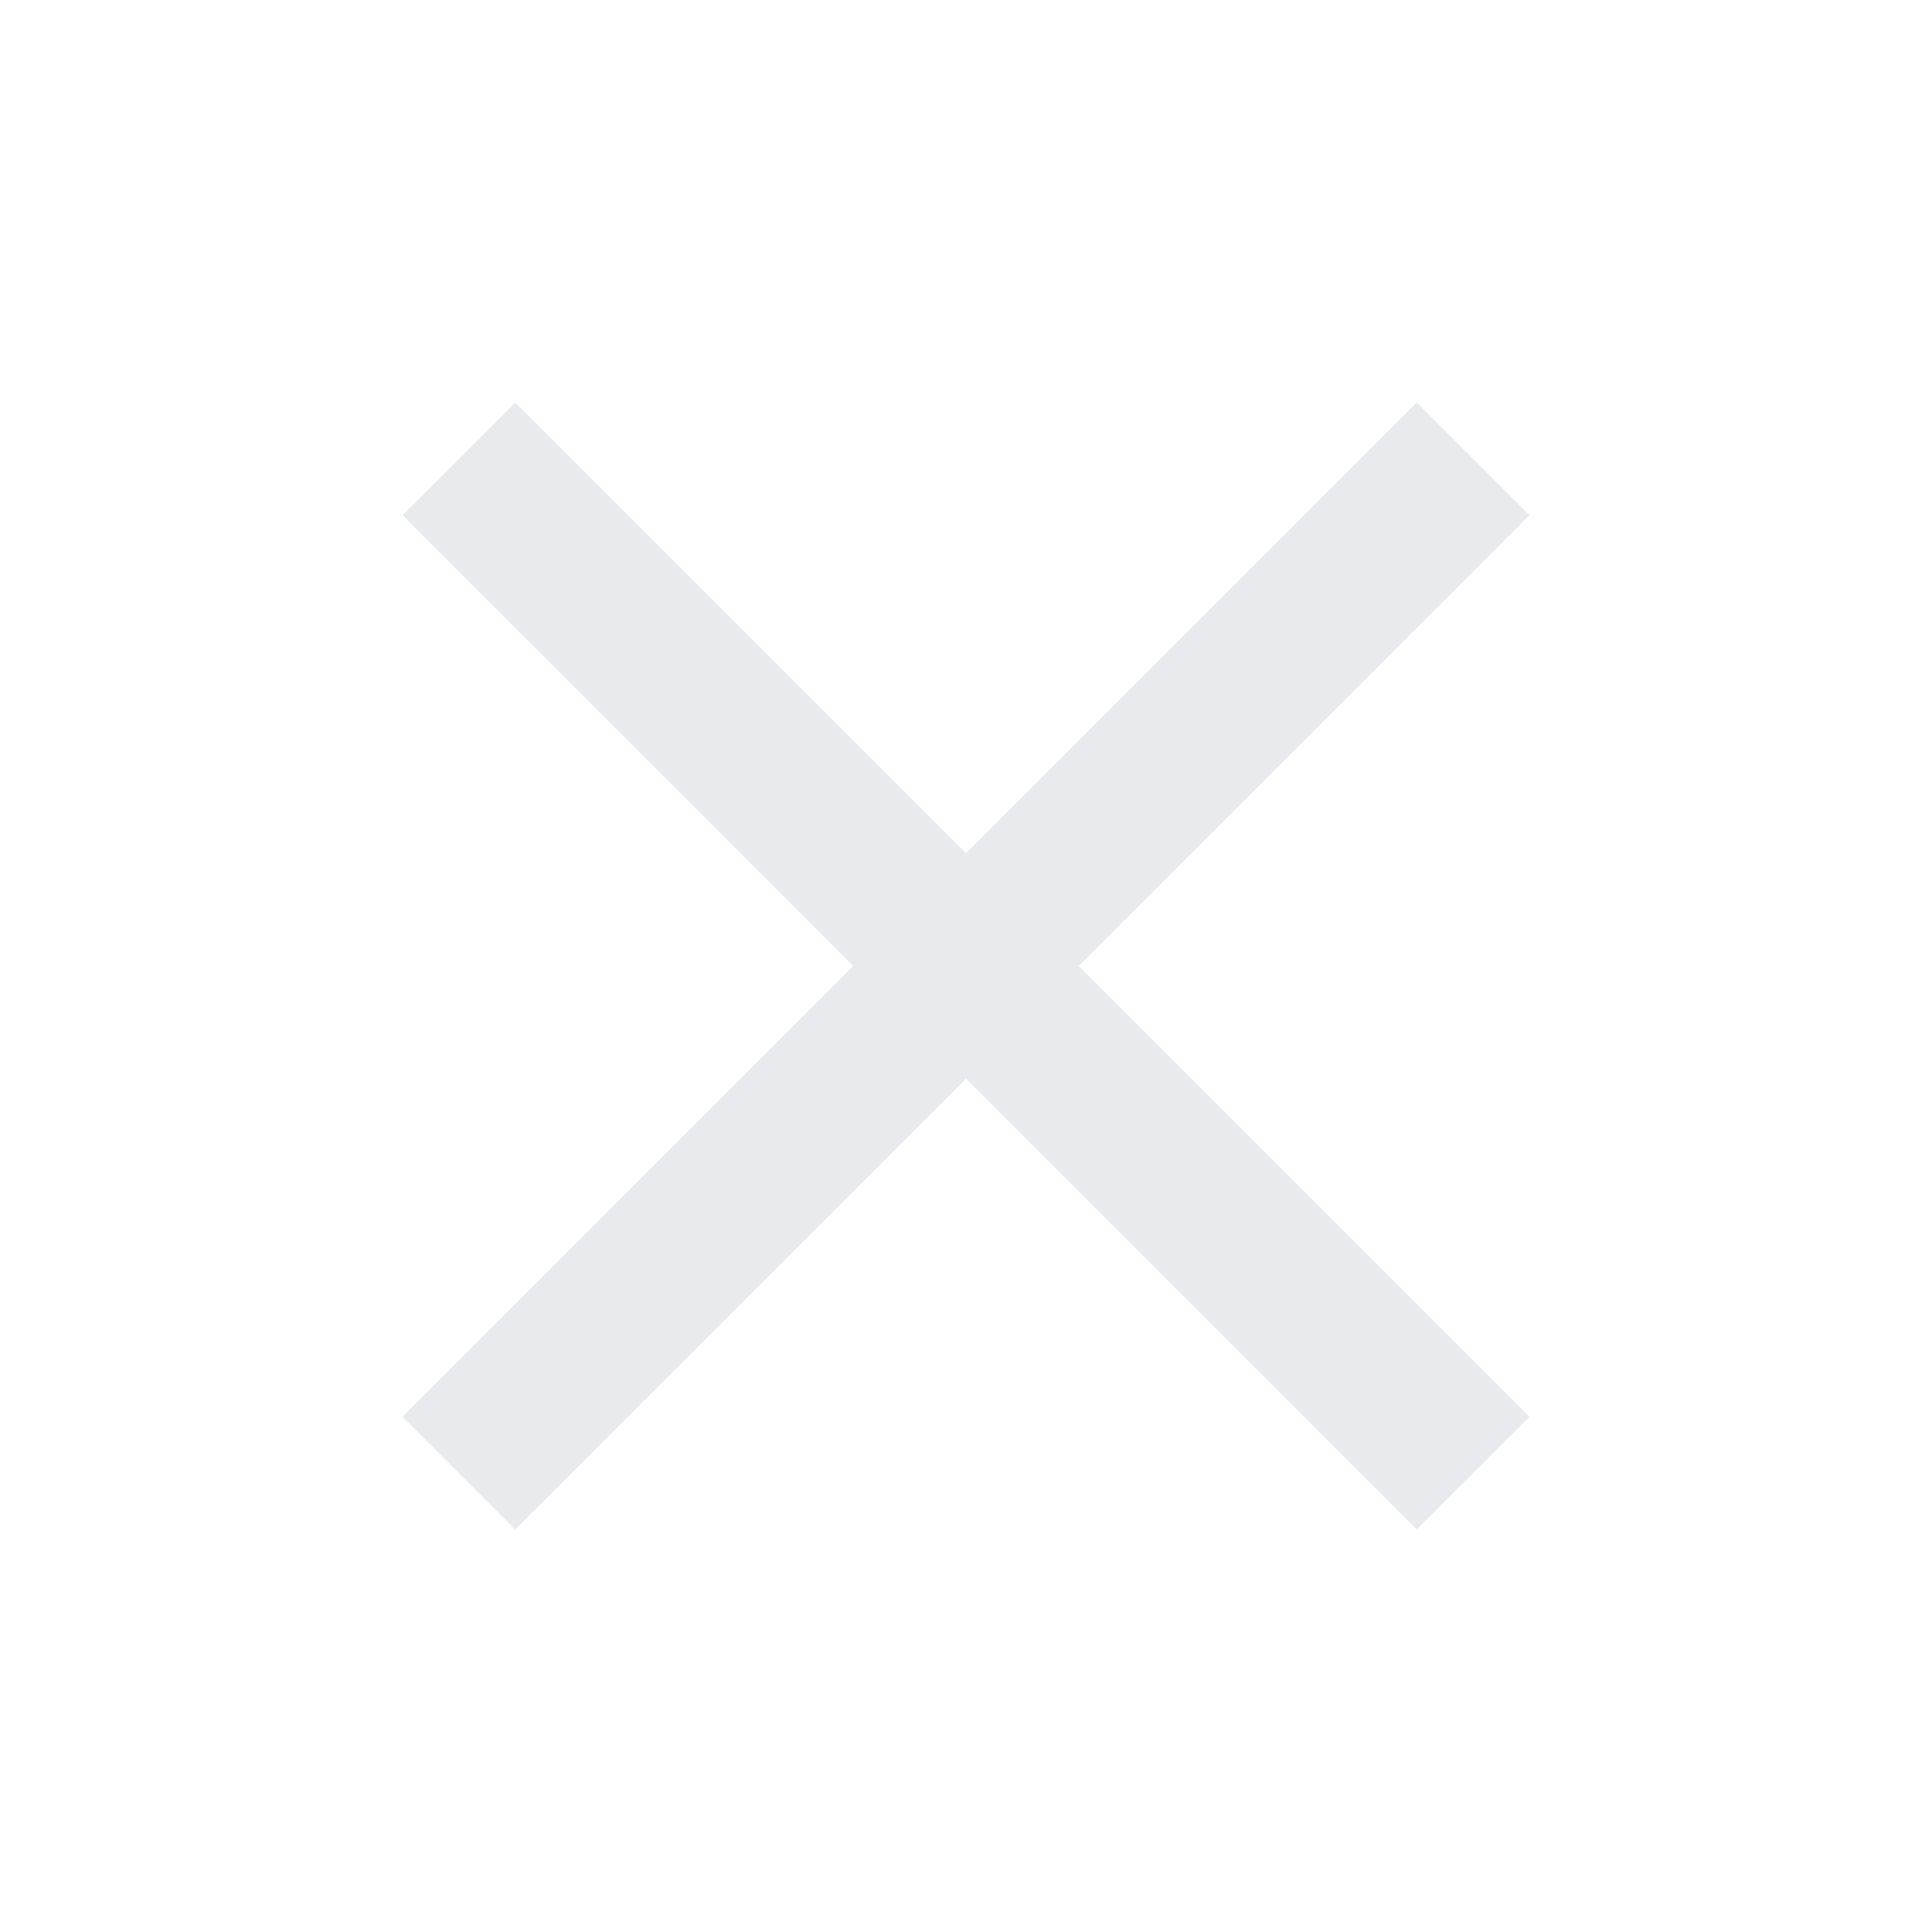
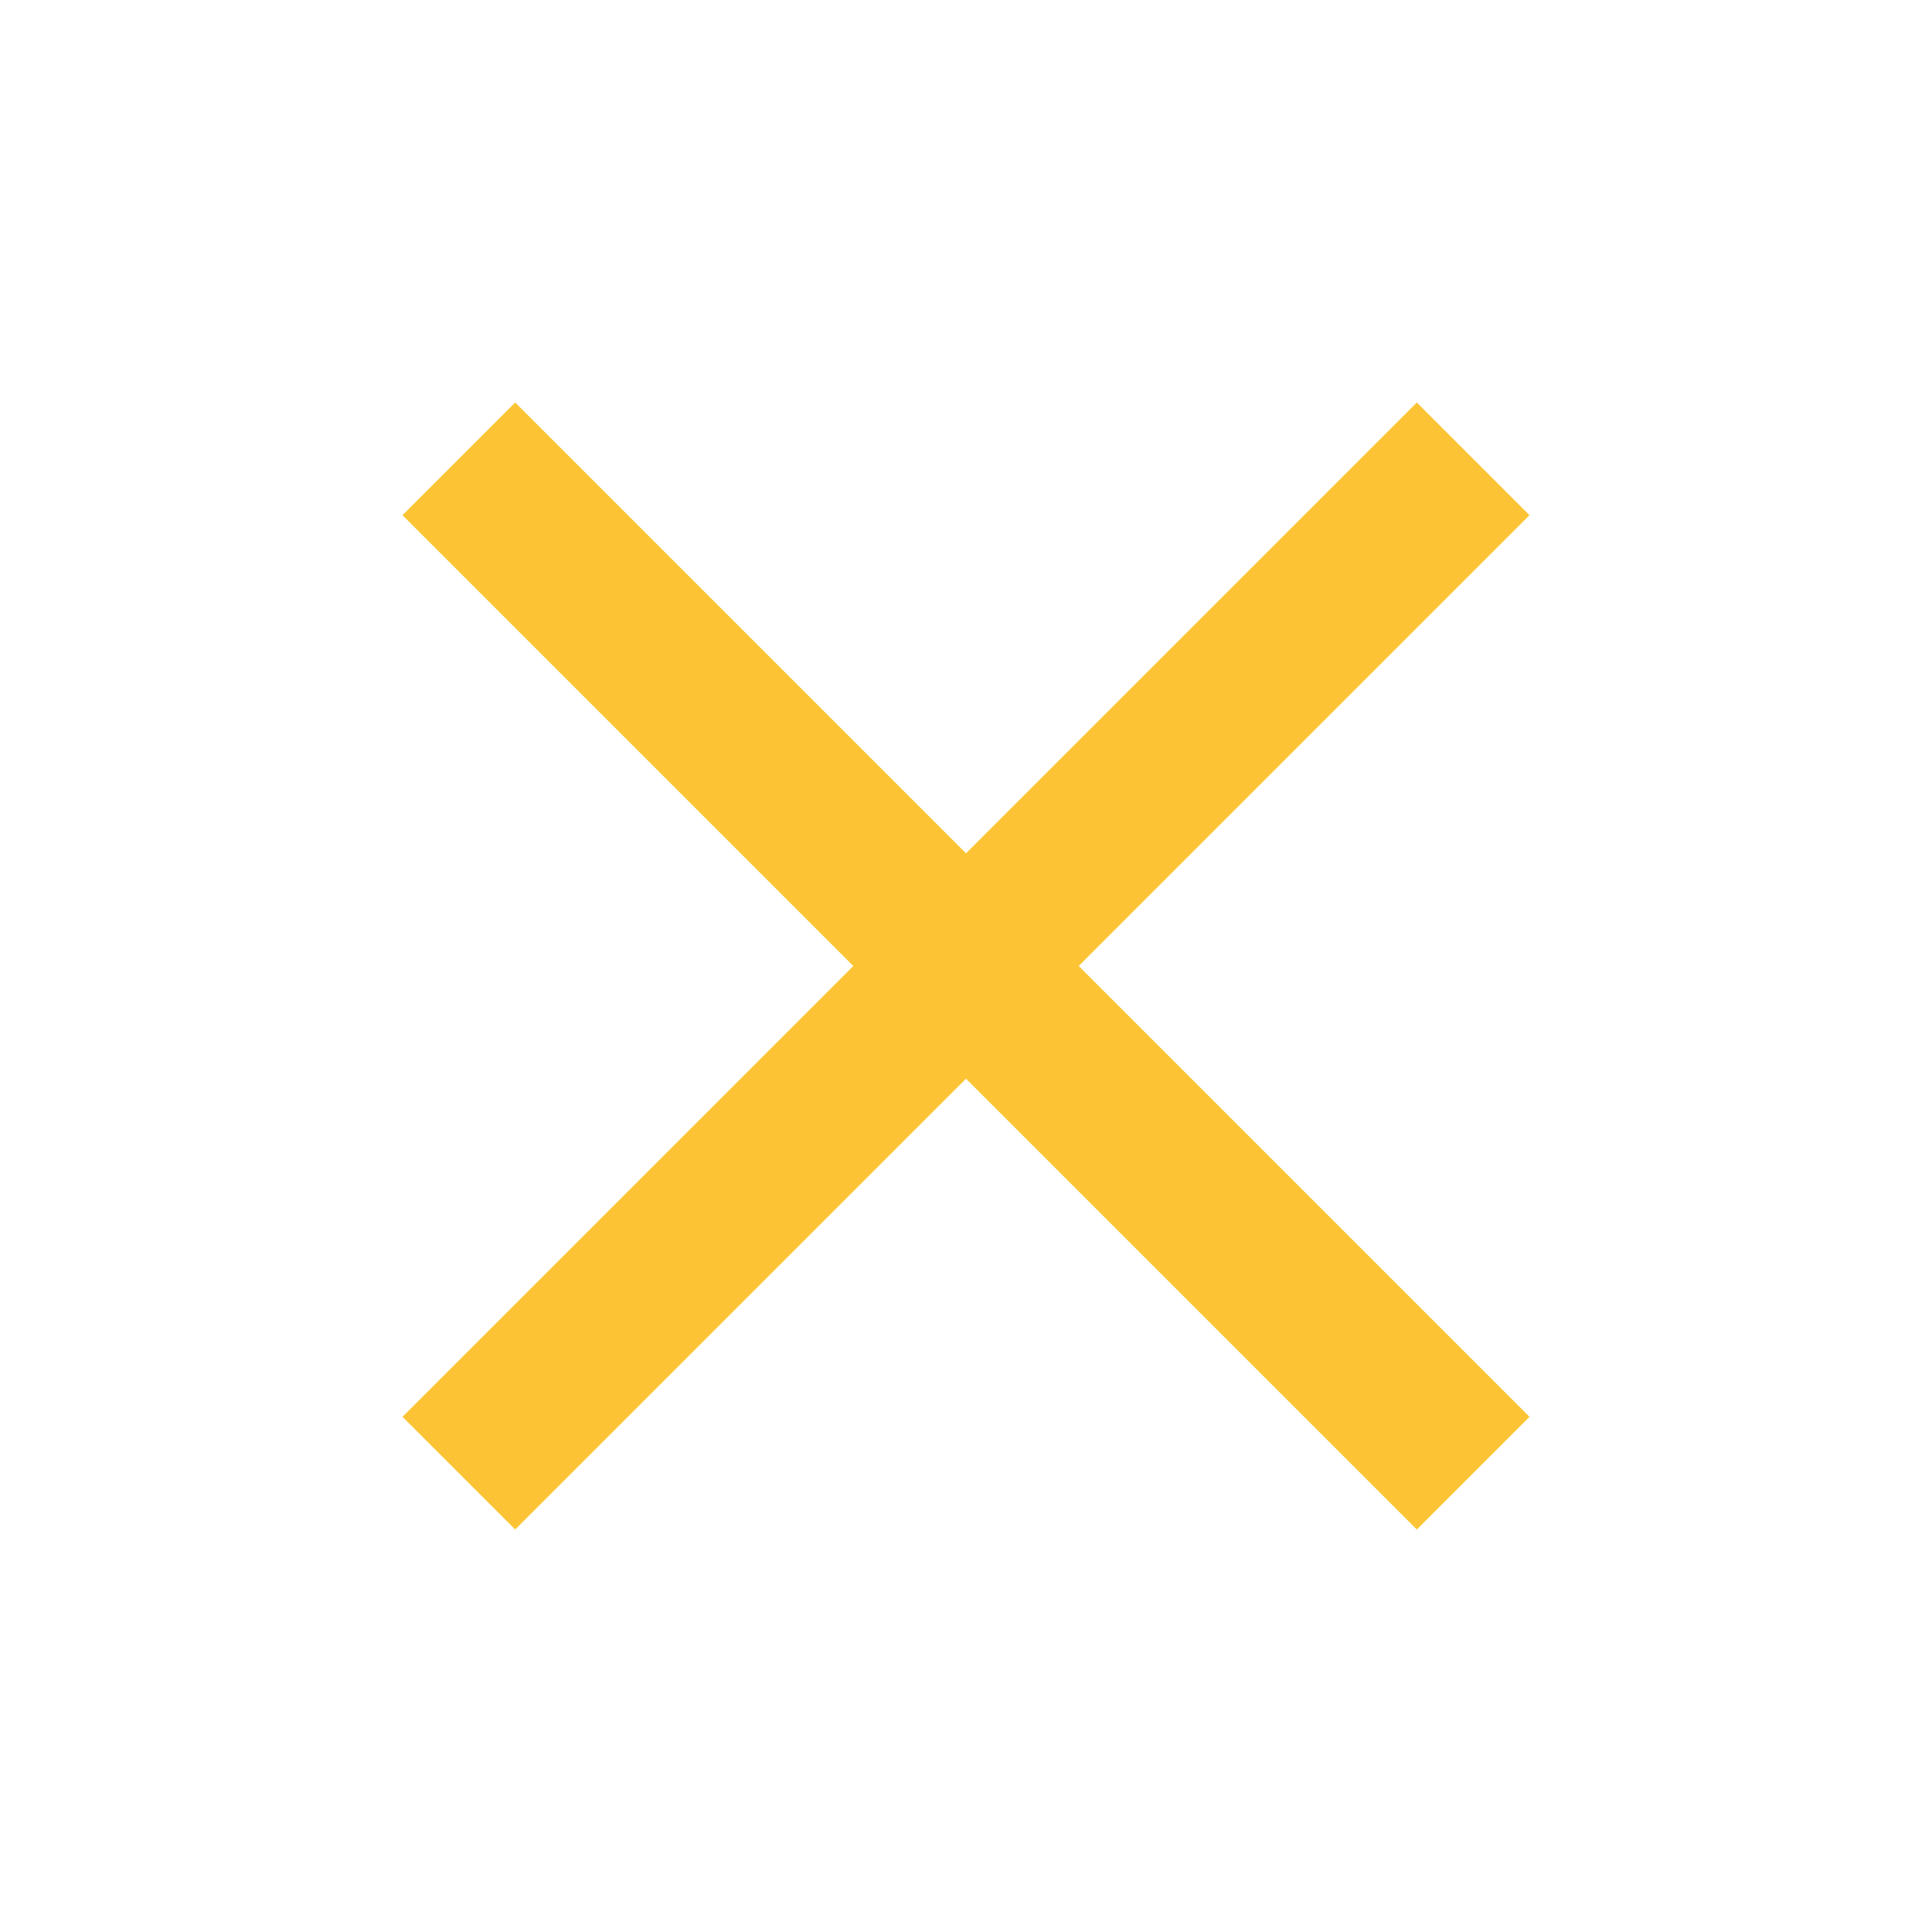
- <svg xmlns="http://www.w3.org/2000/svg" height="24px" viewBox="0 -960 960 960" width="24px" fill="#e8eaed">
+ <svg xmlns="http://www.w3.org/2000/svg" height="40px" viewBox="0 -960 960 960" width="40px" fill="#FCC434">
  <path d="m256-200-56-56 224-224-224-224 56-56 224 224 224-224 56 56-224 224 224 224-56 56-224-224-224 224Z" />
</svg>
